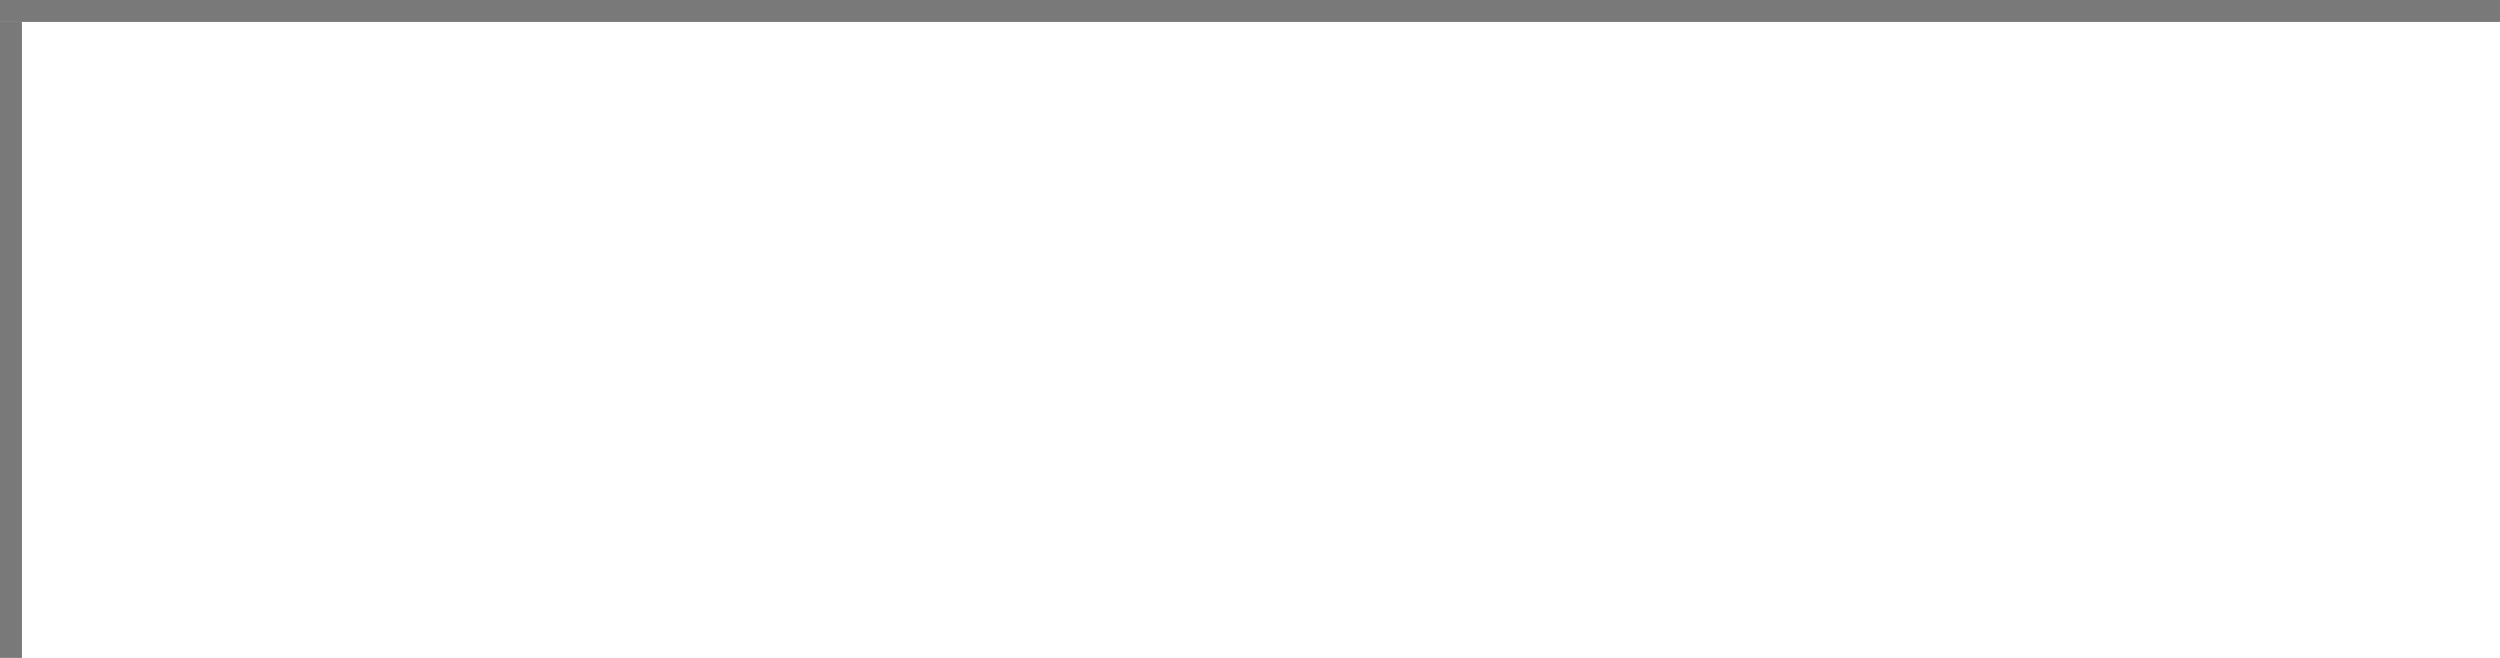
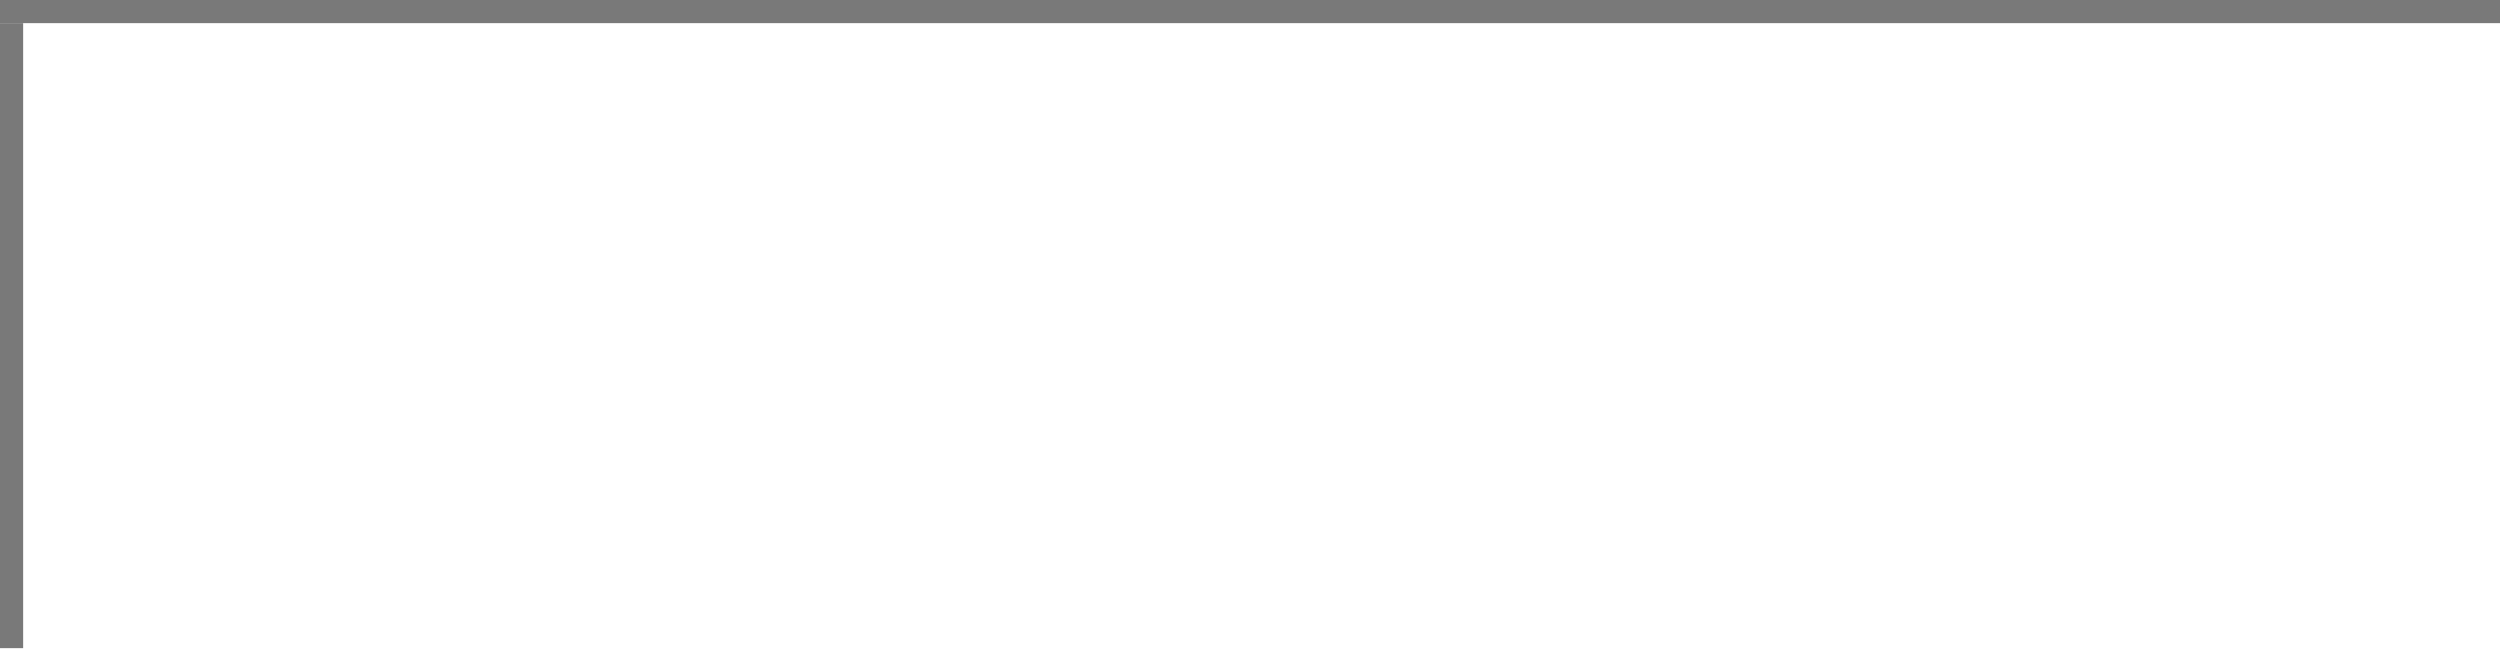
- <svg xmlns="http://www.w3.org/2000/svg" version="1.1" width="114px" height="30px" viewBox="323 75 114 30">
-   <path d="M 1 1  L 114 1  L 114 30  L 1 30  L 1 1  Z " fill-rule="nonzero" fill="rgba(255, 255, 255, 1)" stroke="none" transform="matrix(1 0 0 1 323 75 )" class="fill" />
-   <path d="M 0.5 1  L 0.5 30  " stroke-width="1" stroke-dasharray="0" stroke="rgba(121, 121, 121, 1)" fill="none" transform="matrix(1 0 0 1 323 75 )" class="stroke" />
-   <path d="M 0 0.5  L 114 0.5  " stroke-width="1" stroke-dasharray="0" stroke="rgba(121, 121, 121, 1)" fill="none" transform="matrix(1 0 0 1 323 75 )" class="stroke" />
+ <svg xmlns="http://www.w3.org/2000/svg" version="1.1" width="108px" height="28px" viewBox="862 47 108 28">
+   <path d="M 1 1  L 108 1  L 108 28  L 1 28  L 1 1  Z " fill-rule="nonzero" fill="rgba(255, 255, 255, 1)" stroke="none" transform="matrix(1 0 0 1 862 47 )" class="fill" />
+   <path d="M 0.5 1  L 0.5 28  " stroke-width="1" stroke-dasharray="0" stroke="rgba(121, 121, 121, 1)" fill="none" transform="matrix(1 0 0 1 862 47 )" class="stroke" />
+   <path d="M 0 0.5  L 108 0.5  " stroke-width="1" stroke-dasharray="0" stroke="rgba(121, 121, 121, 1)" fill="none" transform="matrix(1 0 0 1 862 47 )" class="stroke" />
</svg>
